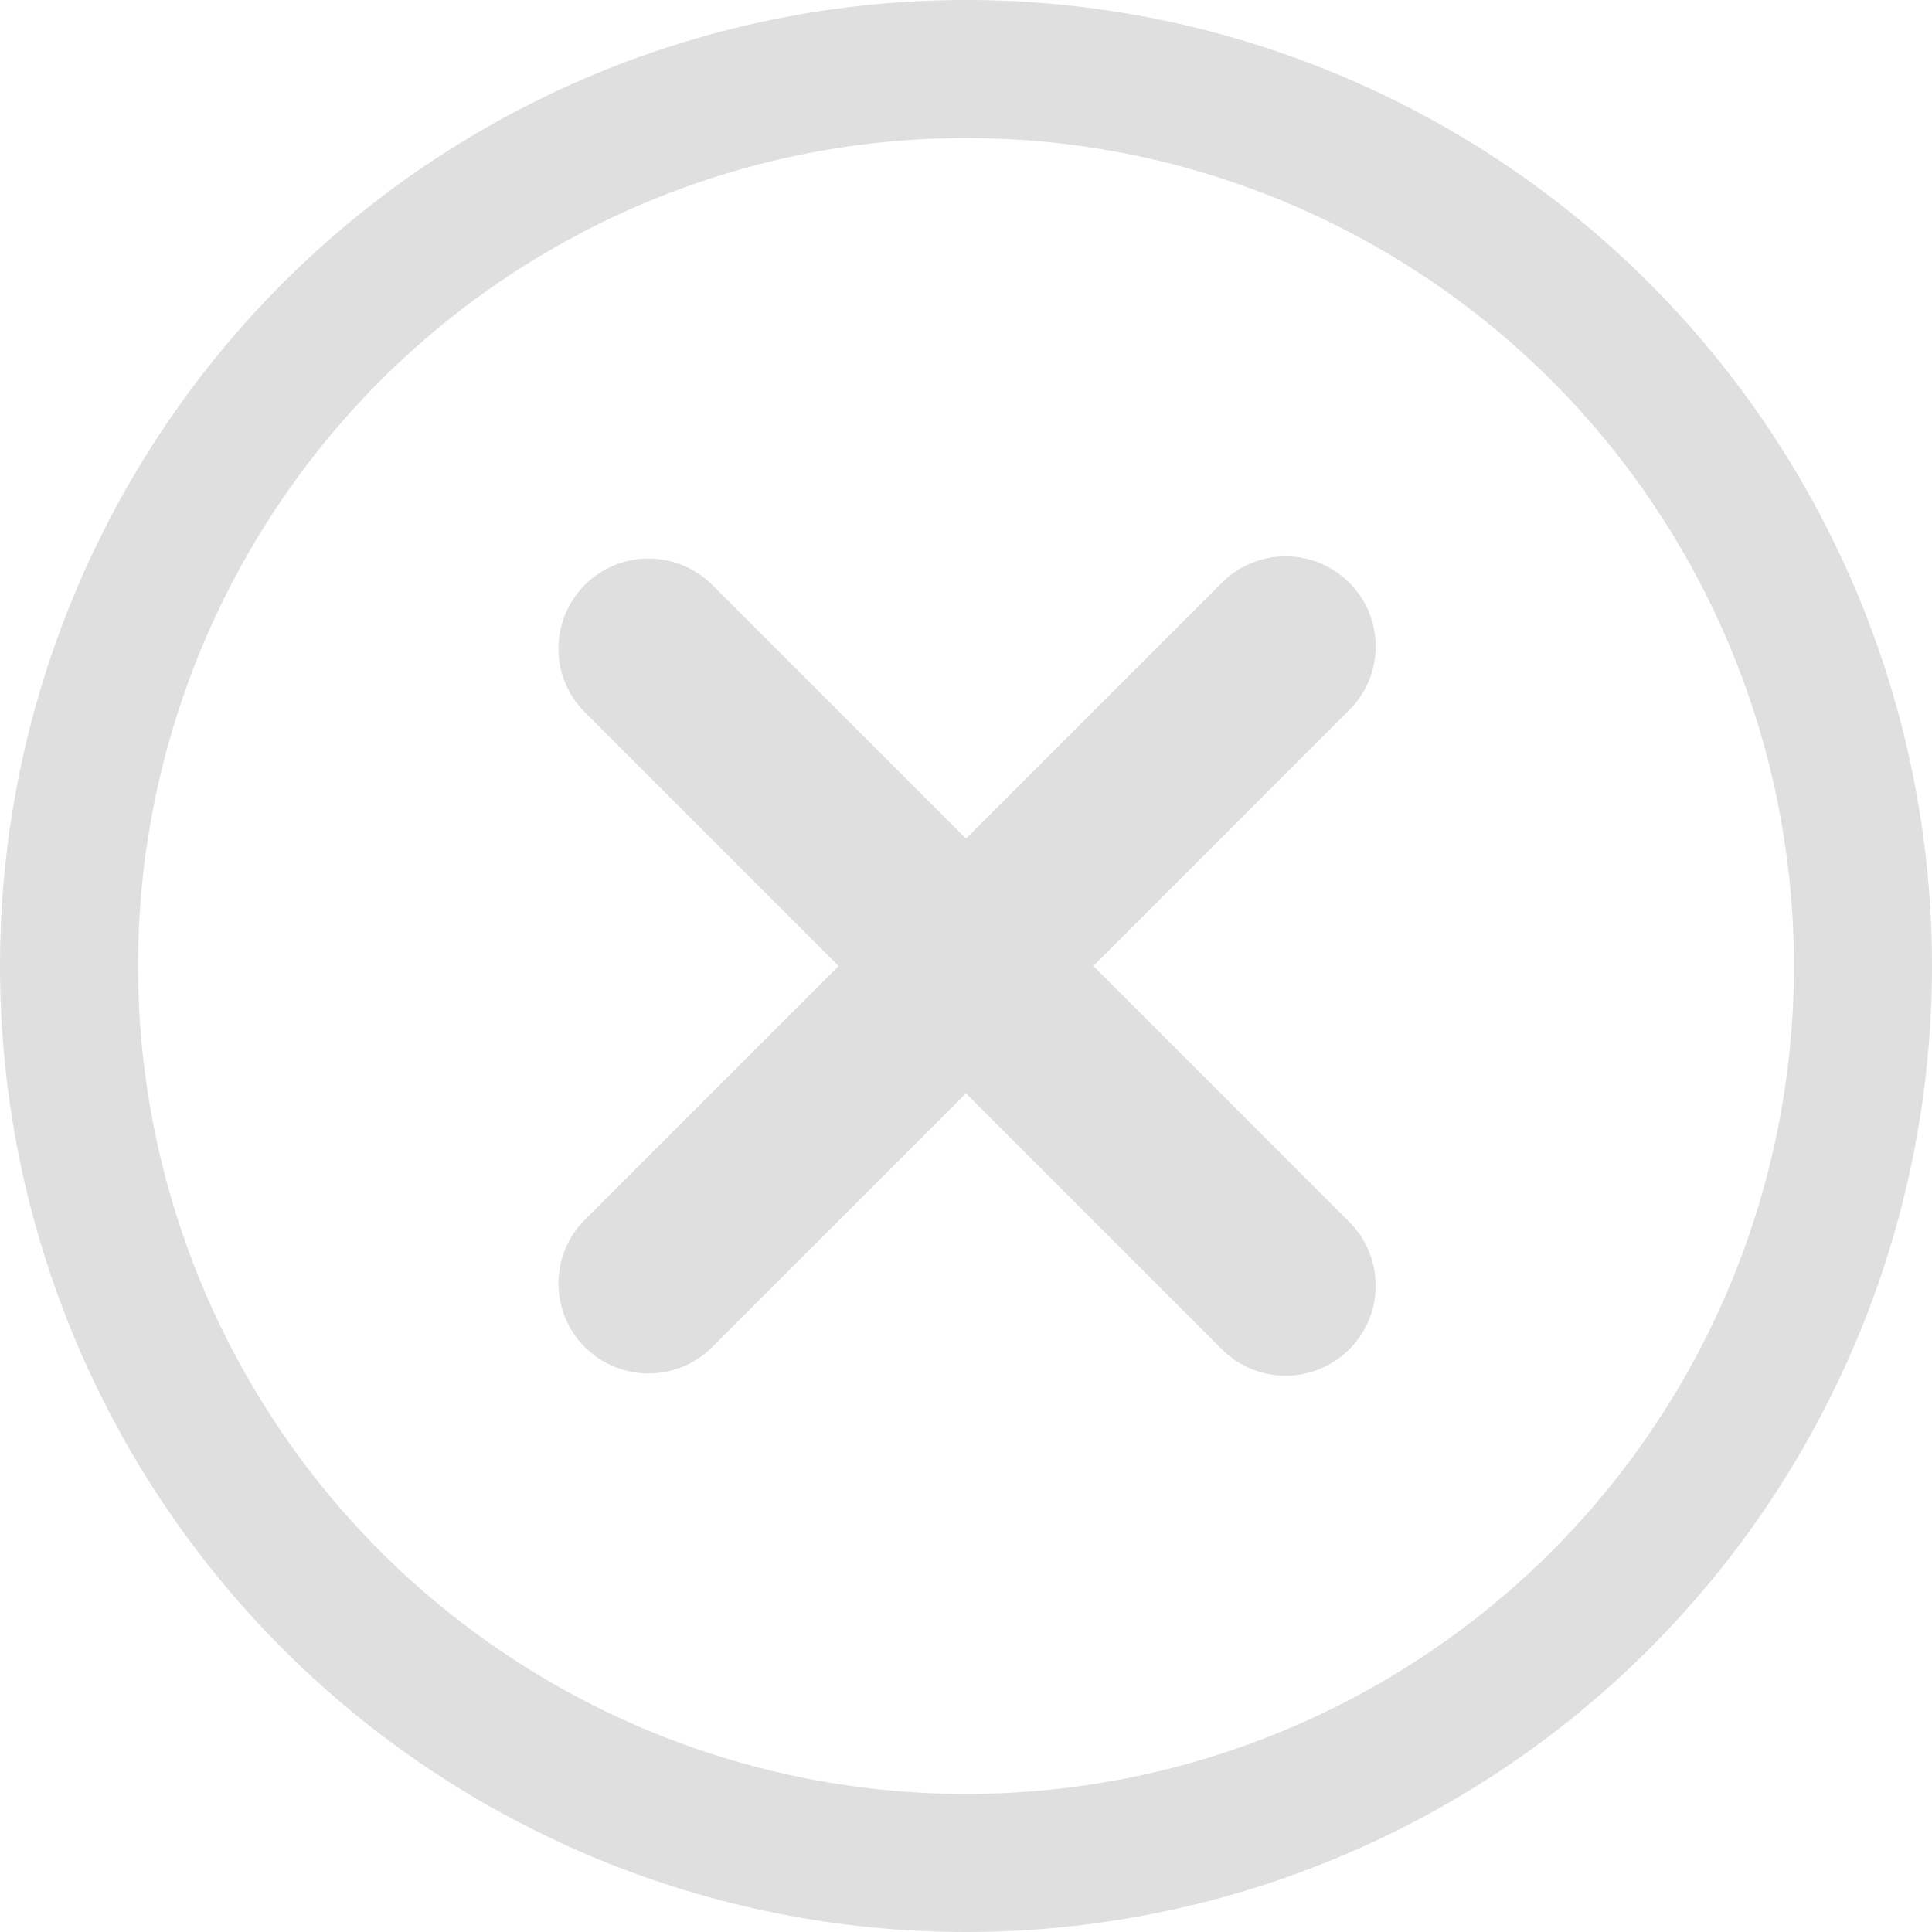
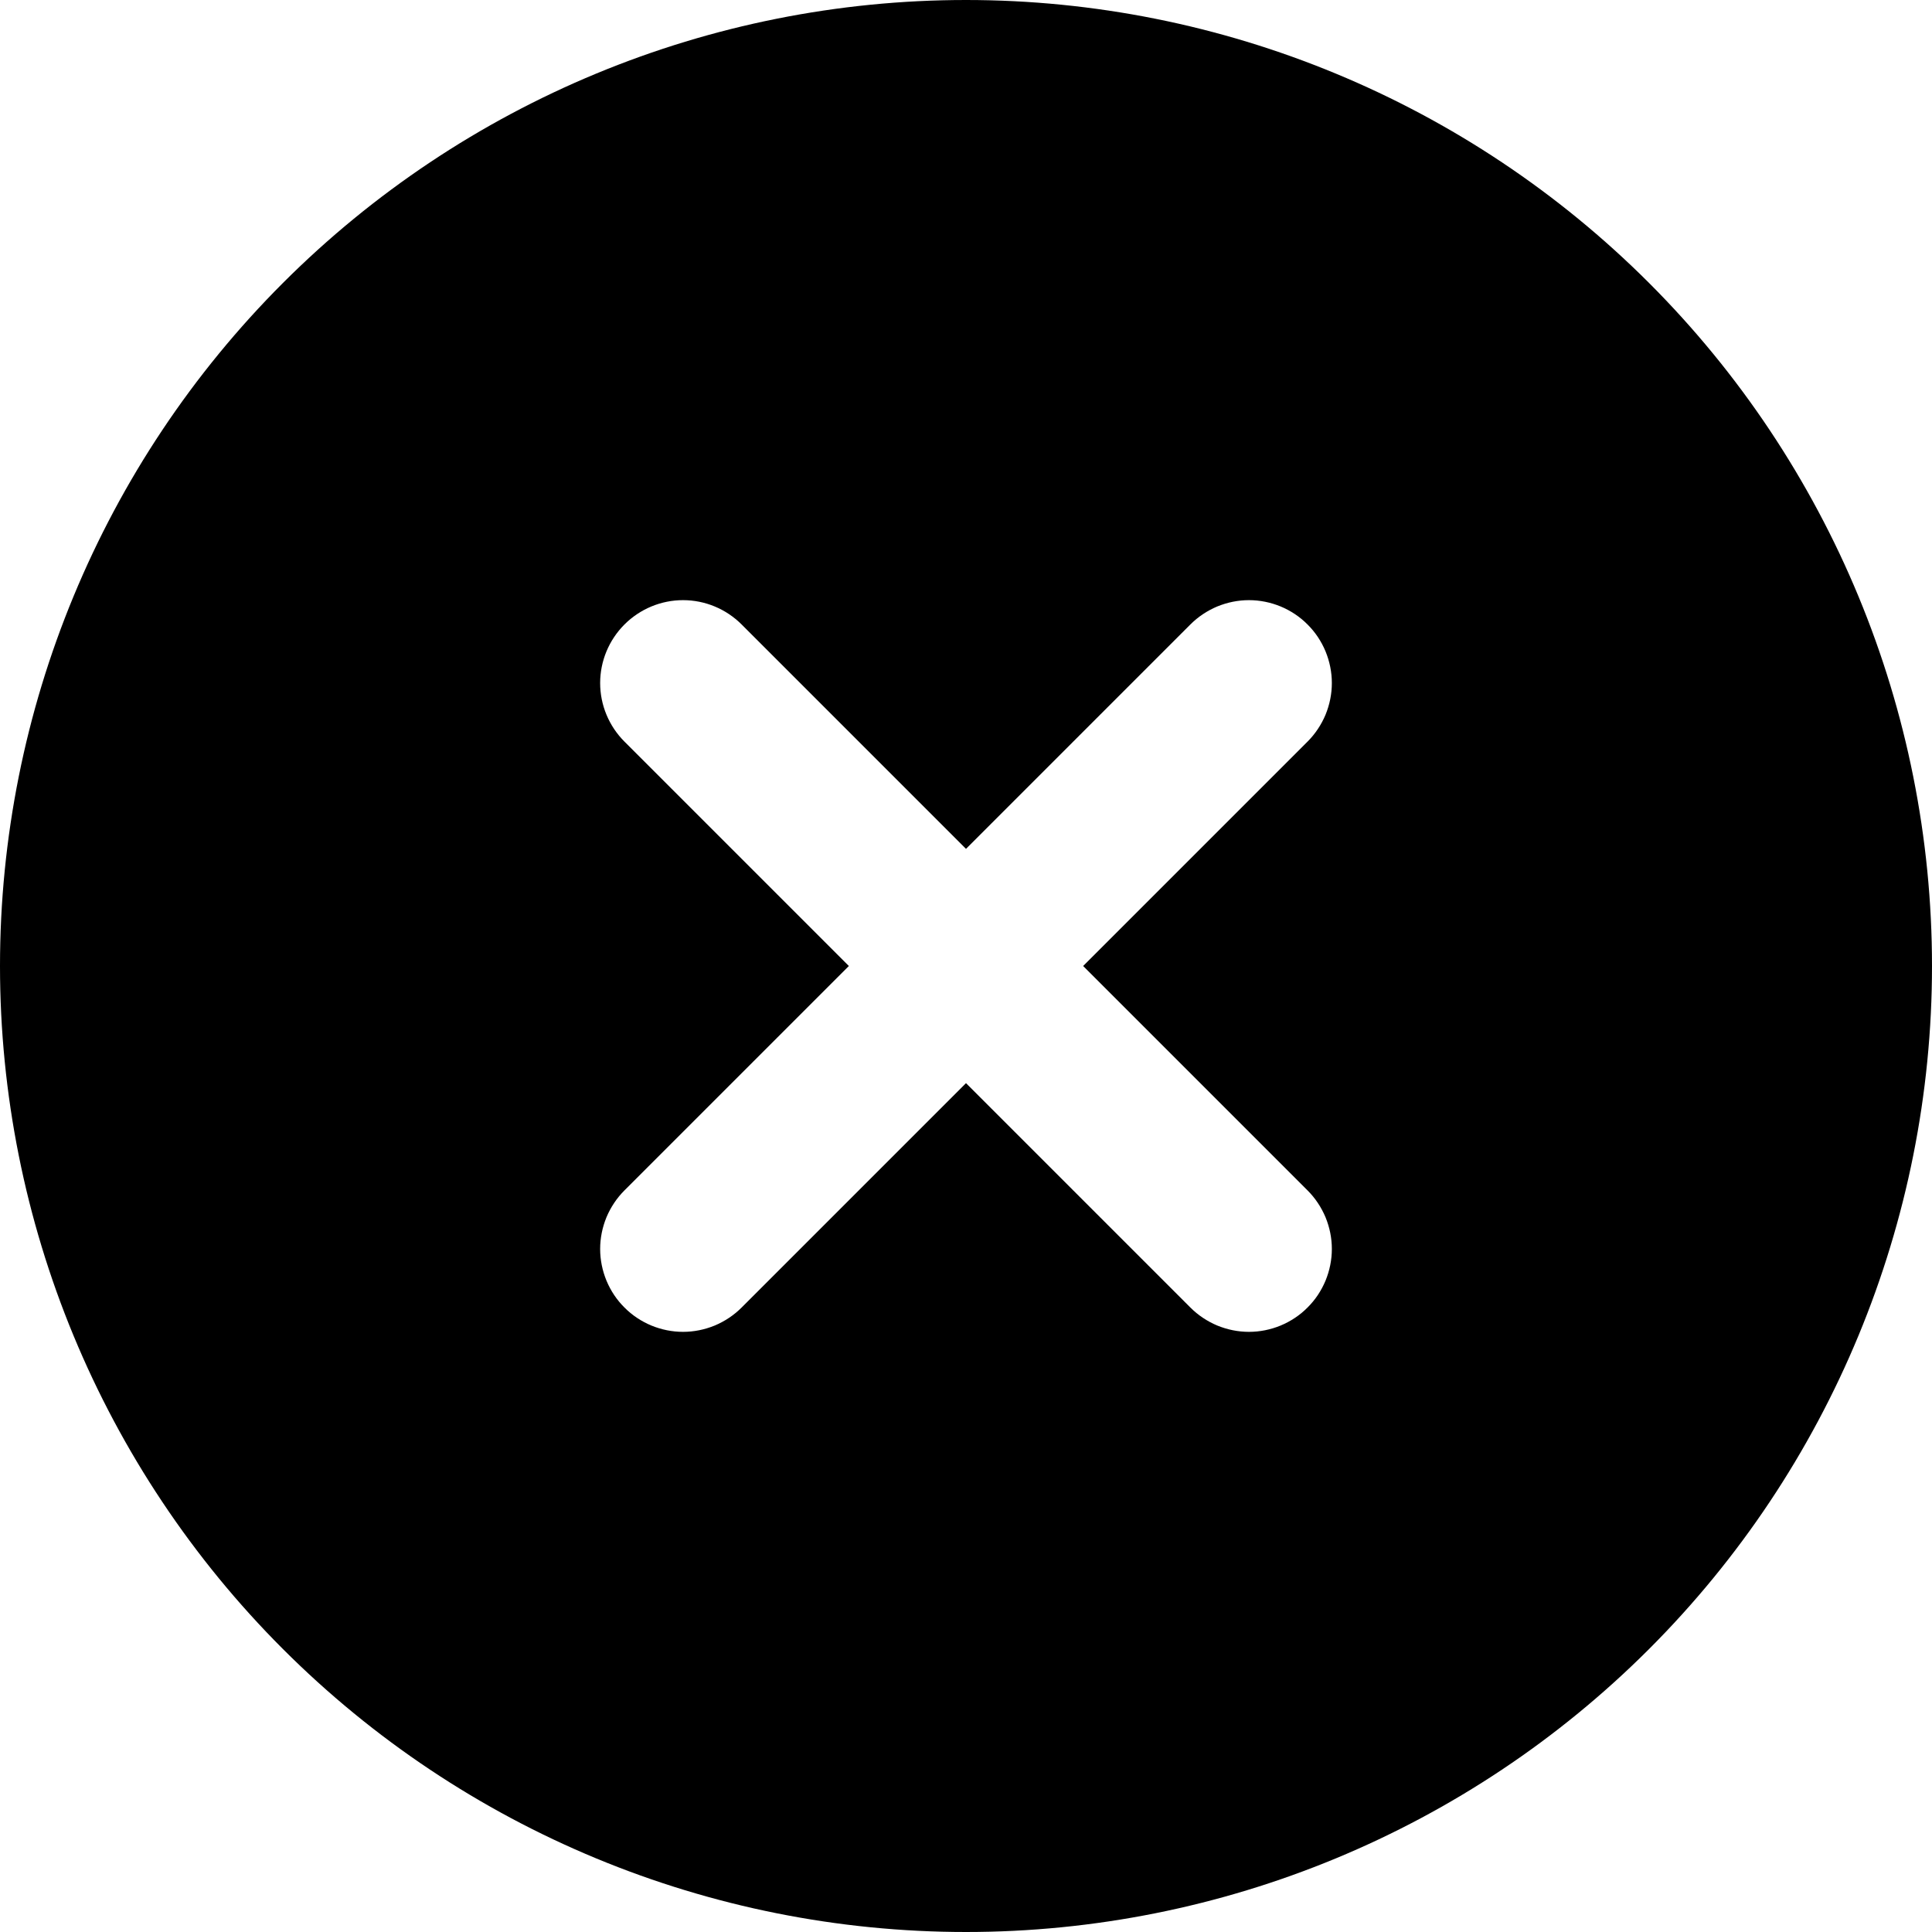
- <svg xmlns="http://www.w3.org/2000/svg" width="20" height="20" viewBox="0 0 20 20" fill="none">
-   <g id="hide">
-     <g id="hide_icon">
-       <path d="M8.681 10L6.043 7.362C5.873 7.187 5.779 6.951 5.781 6.706C5.783 6.462 5.881 6.228 6.054 6.055C6.227 5.882 6.461 5.784 6.706 5.782C6.95 5.78 7.186 5.874 7.362 6.044L10 8.681L12.637 6.044C12.723 5.955 12.826 5.884 12.94 5.835C13.054 5.786 13.176 5.76 13.3 5.759C13.424 5.758 13.547 5.781 13.662 5.828C13.776 5.875 13.88 5.945 13.968 6.032C14.056 6.12 14.125 6.224 14.172 6.338C14.219 6.453 14.242 6.576 14.241 6.7C14.24 6.824 14.214 6.946 14.165 7.06C14.117 7.173 14.045 7.276 13.956 7.362L11.319 10L13.956 12.638C14.045 12.724 14.117 12.826 14.165 12.94C14.214 13.054 14.24 13.177 14.241 13.3C14.242 13.424 14.219 13.547 14.172 13.662C14.125 13.776 14.056 13.88 13.968 13.968C13.88 14.056 13.776 14.125 13.662 14.172C13.547 14.219 13.424 14.242 13.3 14.241C13.176 14.24 13.054 14.214 12.94 14.165C12.826 14.117 12.723 14.045 12.637 13.956L10 11.319L7.362 13.956C7.186 14.126 6.95 14.22 6.706 14.218C6.461 14.216 6.227 14.118 6.054 13.945C5.881 13.772 5.783 13.538 5.781 13.294C5.779 13.049 5.873 12.813 6.043 12.638L8.681 10Z" fill="#DFDFDF" />
-       <path d="M10 18.571C11.126 18.571 12.24 18.35 13.28 17.919C14.32 17.488 15.265 16.857 16.061 16.061C16.857 15.265 17.488 14.32 17.919 13.28C18.35 12.24 18.571 11.126 18.571 10C18.571 8.874 18.35 7.76 17.919 6.72C17.488 5.68 16.857 4.735 16.061 3.939C15.265 3.143 14.32 2.512 13.28 2.081C12.24 1.65 11.126 1.429 10 1.429C7.727 1.429 5.547 2.332 3.939 3.939C2.332 5.547 1.429 7.727 1.429 10C1.429 12.273 2.332 14.454 3.939 16.061C5.547 17.668 7.727 18.571 10 18.571ZM10 20C7.348 20 4.804 18.946 2.929 17.071C1.054 15.196 0 12.652 0 10C0 7.348 1.054 4.804 2.929 2.929C4.804 1.054 7.348 0 10 0C12.652 0 15.196 1.054 17.071 2.929C18.946 4.804 20 7.348 20 10C20 12.652 18.946 15.196 17.071 17.071C15.196 18.946 12.652 20 10 20Z" fill="#DFDFDF" />
-     </g>
-   </g>
+ <svg xmlns="http://www.w3.org/2000/svg" viewBox="0 0 22 22" fill="none">
+   <path d="M11 0C13.917 0 16.715 1.159 18.778 3.222C20.841 5.285 22 8.083 22 11C22 13.917 20.841 16.715 18.778 18.778C16.715 20.841 13.917 22 11 22C8.083 22 5.285 20.841 3.222 18.778C1.159 16.715 0 13.917 0 11C0 8.083 1.159 5.285 3.222 3.222C5.285 1.159 8.083 0 11 0ZM11 9.666L8.445 7.111C8.268 6.934 8.028 6.834 7.778 6.834C7.528 6.834 7.288 6.934 7.111 7.111C6.934 7.288 6.834 7.528 6.834 7.778C6.834 8.028 6.934 8.268 7.111 8.445L9.666 11L7.111 13.555C7.023 13.643 6.954 13.747 6.906 13.861C6.859 13.976 6.834 14.098 6.834 14.222C6.834 14.346 6.859 14.469 6.906 14.583C6.954 14.698 7.023 14.802 7.111 14.889C7.198 14.977 7.302 15.046 7.417 15.094C7.531 15.141 7.654 15.166 7.778 15.166C7.902 15.166 8.024 15.141 8.139 15.094C8.253 15.046 8.357 14.977 8.445 14.889L11 12.334L13.555 14.889C13.643 14.977 13.747 15.046 13.861 15.094C13.976 15.141 14.098 15.166 14.222 15.166C14.346 15.166 14.469 15.141 14.583 15.094C14.698 15.046 14.802 14.977 14.889 14.889C14.977 14.802 15.046 14.698 15.094 14.583C15.141 14.469 15.166 14.346 15.166 14.222C15.166 14.098 15.141 13.976 15.094 13.861C15.046 13.747 14.977 13.643 14.889 13.555L12.334 11L14.889 8.445C14.977 8.357 15.046 8.253 15.094 8.139C15.141 8.024 15.166 7.902 15.166 7.778C15.166 7.654 15.141 7.531 15.094 7.417C15.046 7.302 14.977 7.198 14.889 7.111C14.802 7.023 14.698 6.954 14.583 6.906C14.469 6.859 14.346 6.834 14.222 6.834C14.098 6.834 13.976 6.859 13.861 6.906C13.747 6.954 13.643 7.023 13.555 7.111L11 9.666Z" fill="currentColor" />
</svg>
